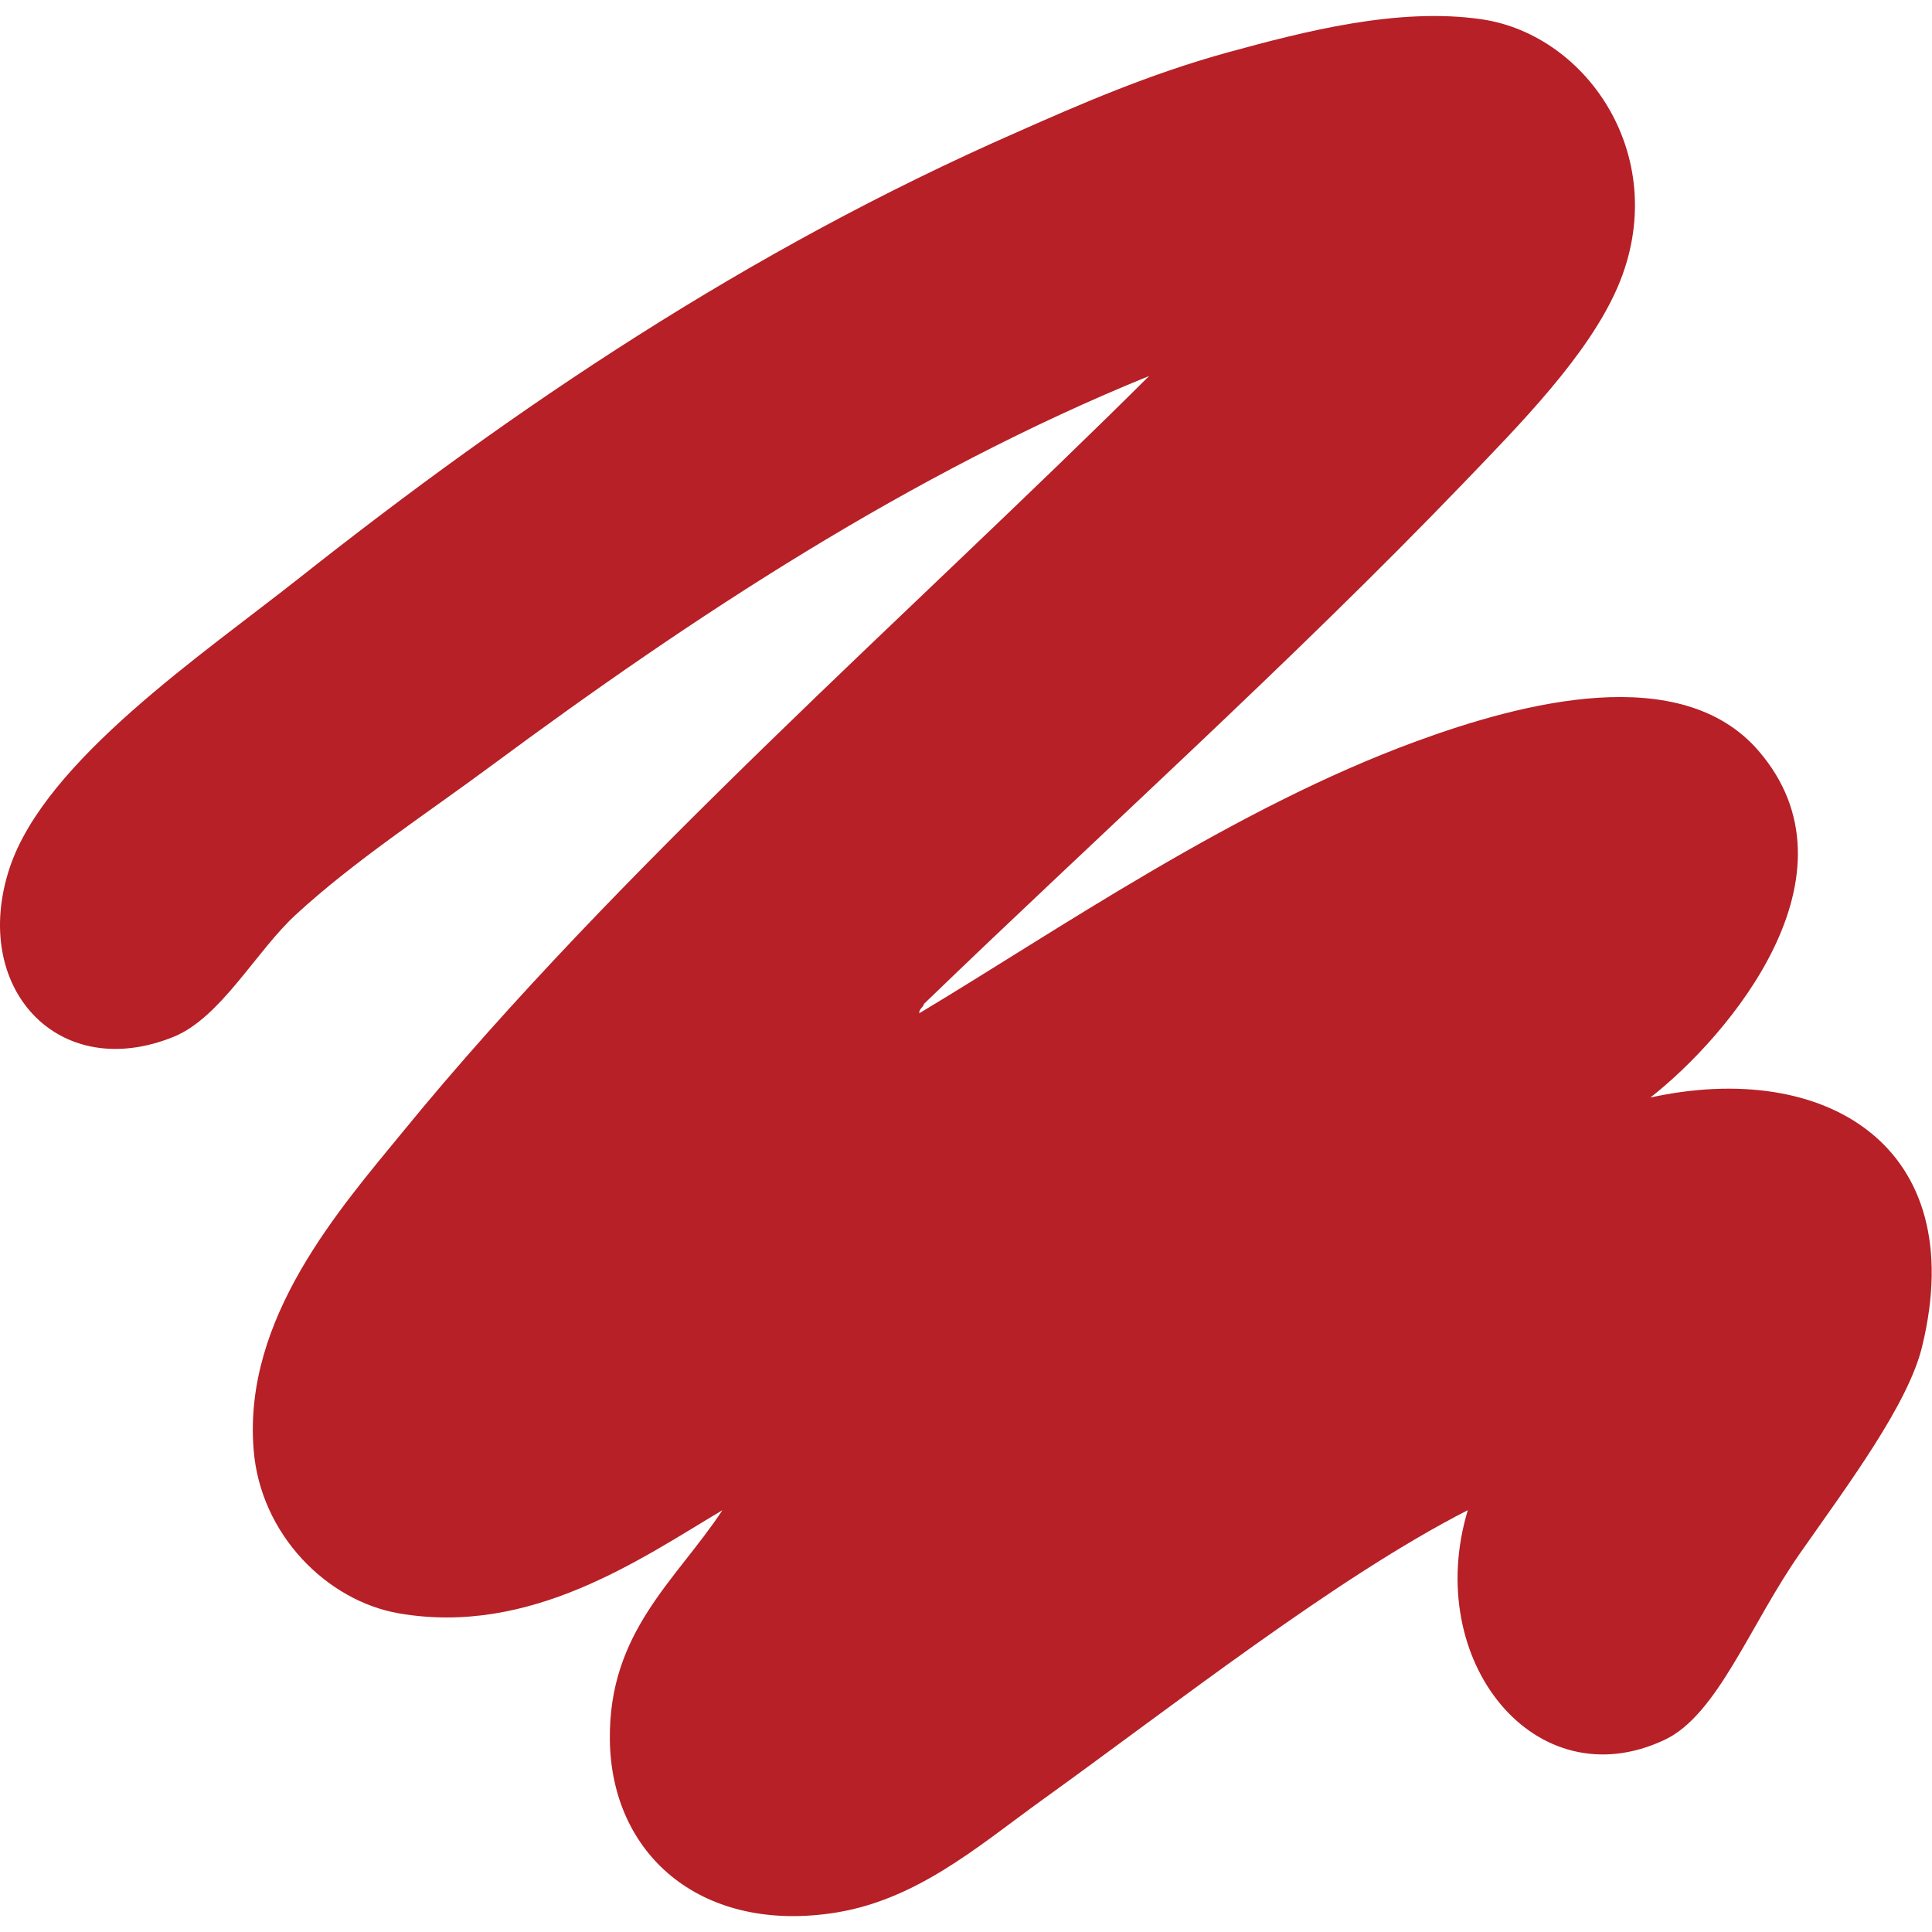
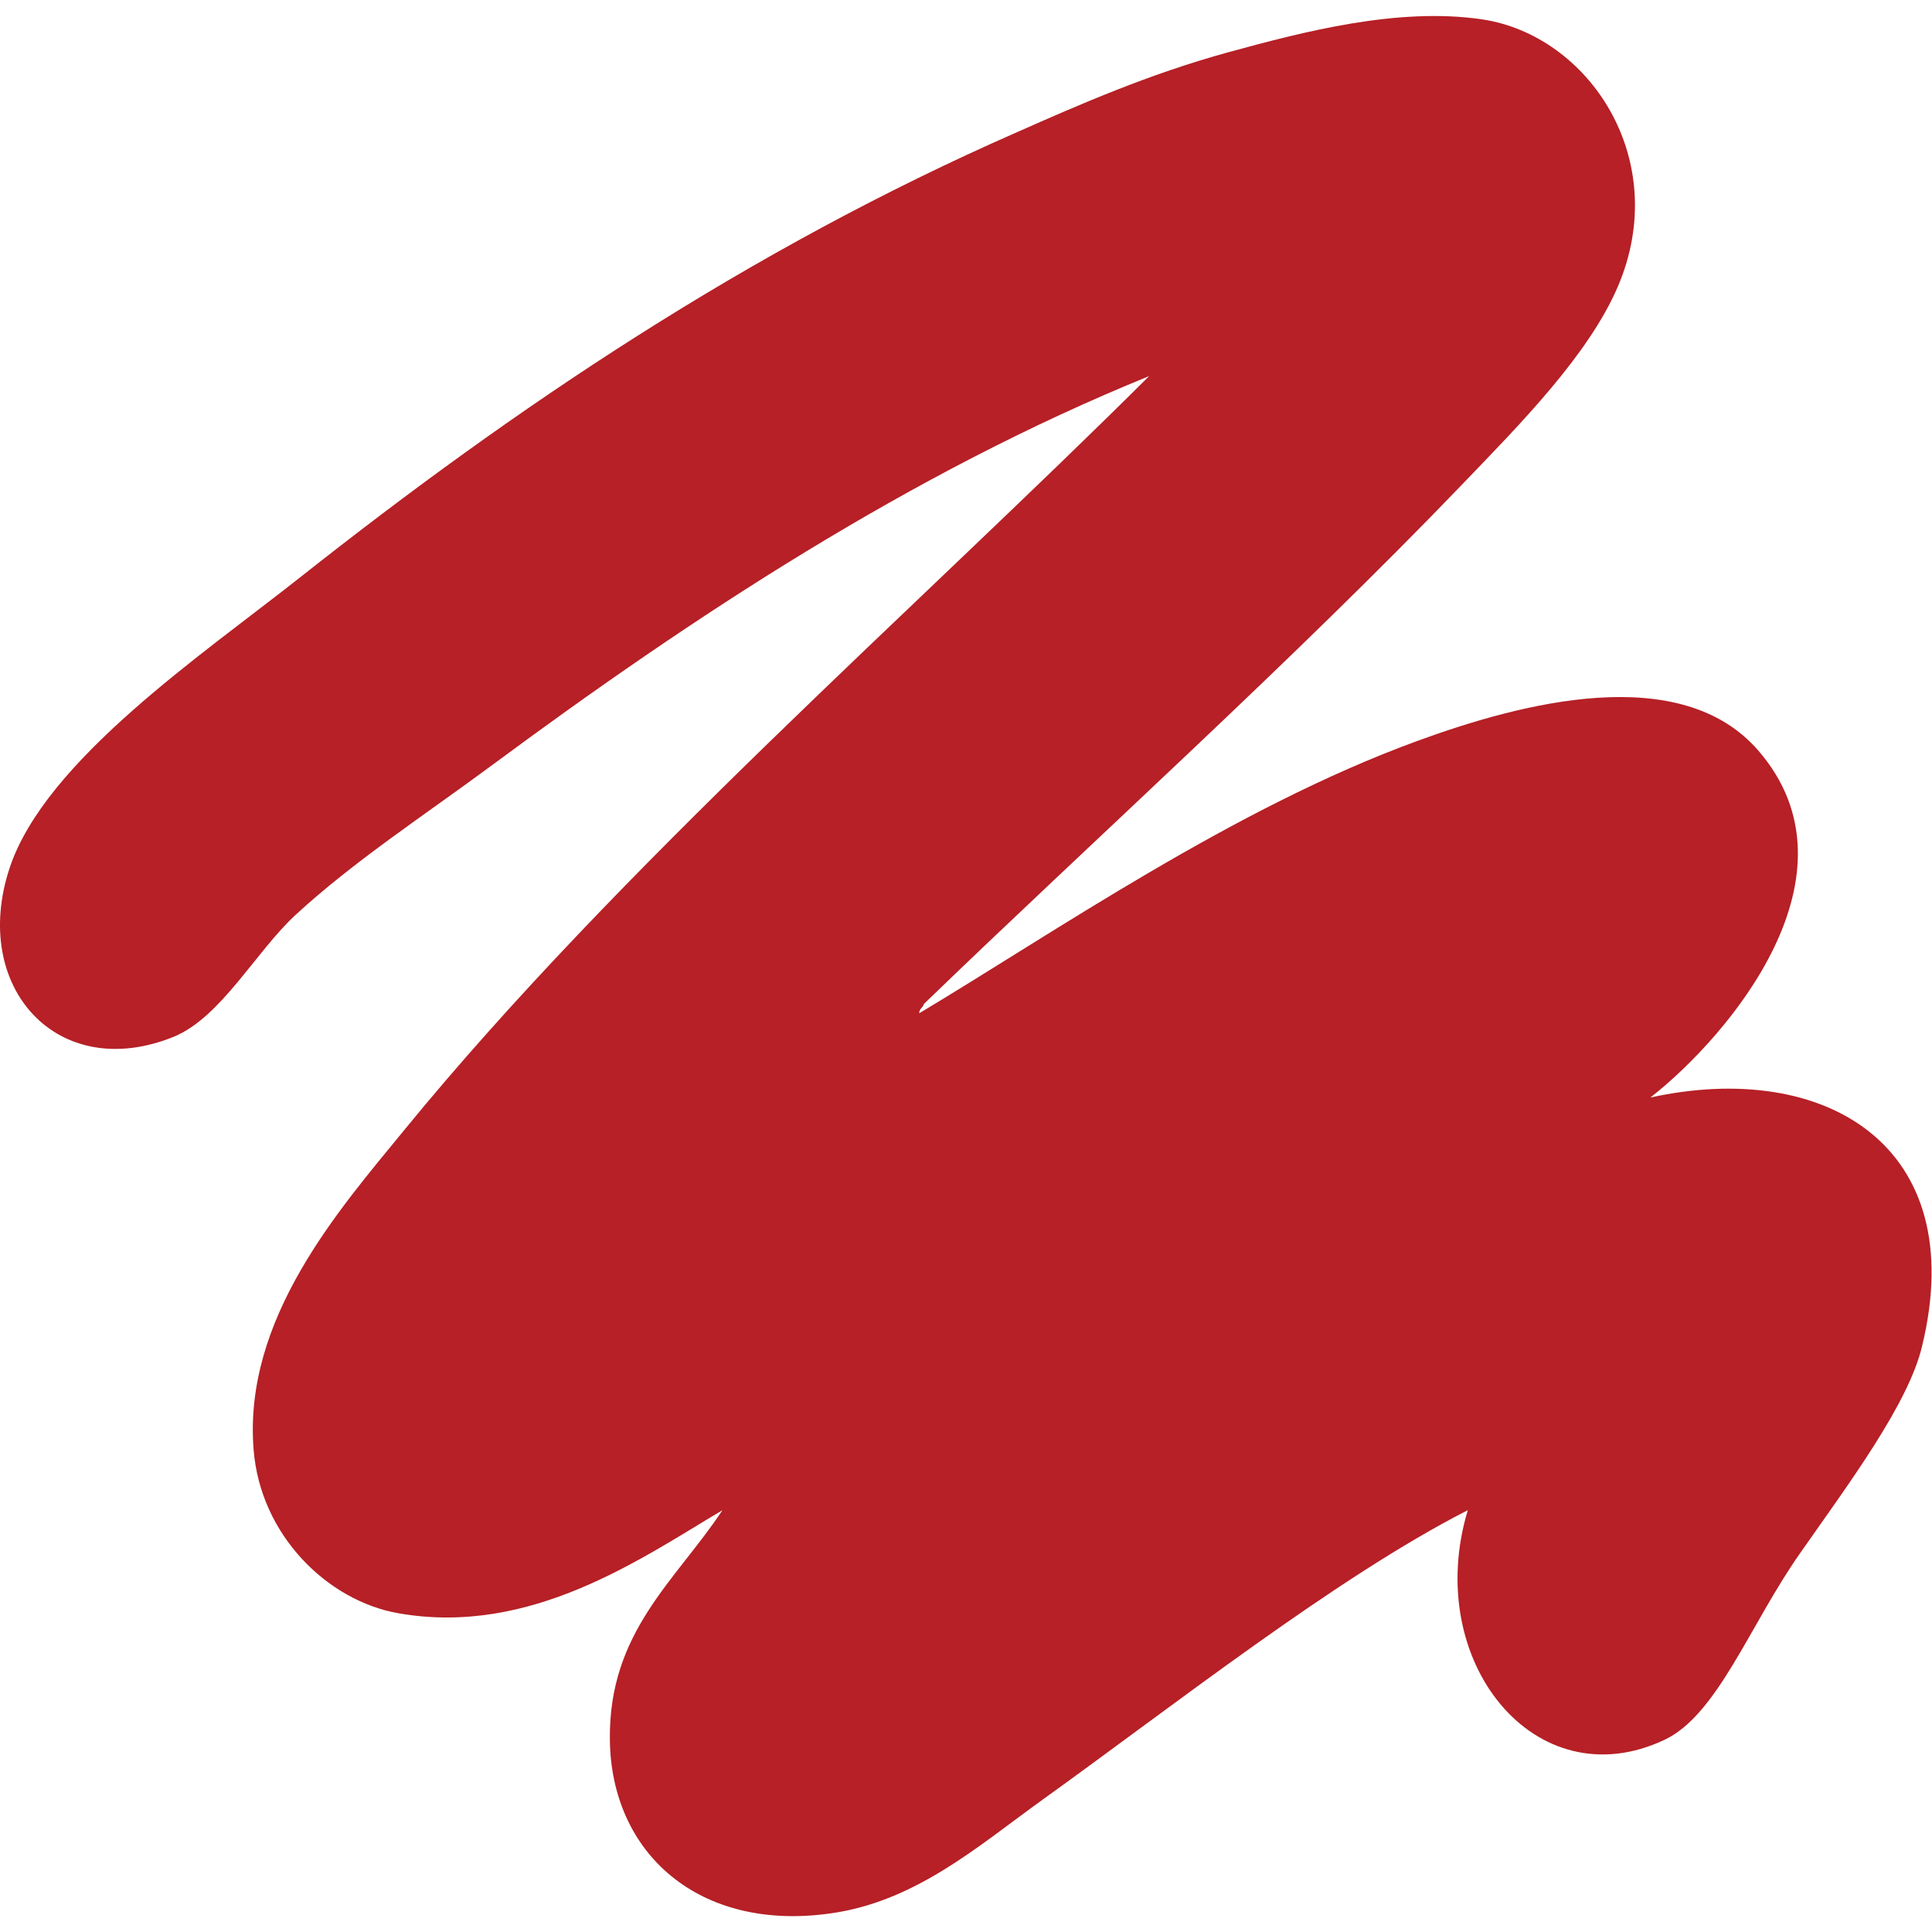
<svg xmlns="http://www.w3.org/2000/svg" version="1.0" id="Layer_1" x="0px" y="0px" width="15px" height="15px" viewBox="0 0 15 15" enable-background="new 0 0 15 15" xml:space="preserve">
  <g id="WedYqX_1_">
    <g>
-       <path fill="#B62026" d="M12.814,8.521c1.358-0.297,2.488,0.375,2.11,1.93c-0.106,0.447-0.569,1.066-0.944,1.602    c-0.392,0.557-0.644,1.262-1.056,1.455c-1.002,0.473-1.881-0.611-1.528-1.783c-1.021,0.521-2.285,1.517-3.313,2.256    c-0.497,0.359-0.981,0.785-1.638,0.875c-1.016,0.142-1.7-0.465-1.71-1.348c-0.011-0.84,0.513-1.236,0.874-1.783    c-0.634,0.377-1.487,0.978-2.512,0.801c-0.556-0.096-1.076-0.61-1.128-1.272c-0.082-1.021,0.669-1.869,1.166-2.476    c1.669-2.042,3.973-4.053,5.787-5.859C7.07,3.672,5.37,4.794,3.824,5.938C3.296,6.329,2.75,6.684,2.295,7.103    C1.987,7.387,1.715,7.899,1.35,8.049c-0.9,0.366-1.583-0.382-1.275-1.311c0.277-0.834,1.499-1.657,2.257-2.257    C3.991,3.17,5.799,1.946,7.901,1.024c0.466-0.206,1.017-0.449,1.638-0.619c0.578-0.158,1.314-0.351,1.966-0.255    c0.828,0.122,1.479,1.085,1.056,2.075c-0.229,0.534-0.766,1.075-1.201,1.528c-1.327,1.381-2.883,2.781-4.186,4.041    c-0.008,0.03-0.038,0.037-0.037,0.073c1.056-0.632,2.441-1.592,3.858-2.111c0.825-0.303,2.055-0.624,2.657,0.072    C14.484,6.79,13.426,8.041,12.814,8.521z" />
+       <path fill="#B62026" d="M12.814,8.521c1.357-0.297,2.487,0.375,2.109,1.93c-0.105,0.447-0.568,1.066-0.943,1.602    c-0.393,0.557-0.645,1.262-1.057,1.455c-1.002,0.473-1.881-0.611-1.527-1.783c-1.021,0.521-2.285,1.518-3.313,2.256    c-0.497,0.359-0.981,0.785-1.638,0.875c-1.016,0.143-1.7-0.465-1.71-1.348c-0.011-0.84,0.513-1.236,0.874-1.783    c-0.634,0.377-1.487,0.979-2.512,0.801c-0.556-0.096-1.076-0.609-1.128-1.271c-0.082-1.021,0.669-1.869,1.166-2.477    c1.669-2.042,3.973-4.052,5.787-5.858C7.07,3.672,5.37,4.794,3.824,5.938C3.296,6.329,2.75,6.684,2.295,7.103    C1.987,7.387,1.715,7.899,1.35,8.049c-0.9,0.366-1.583-0.382-1.275-1.311c0.277-0.834,1.499-1.657,2.257-2.257    C3.991,3.17,5.799,1.946,7.901,1.024c0.466-0.206,1.017-0.449,1.638-0.619c0.578-0.158,1.314-0.351,1.966-0.255    c0.828,0.122,1.479,1.085,1.056,2.075c-0.229,0.534-0.766,1.075-1.201,1.528c-1.326,1.381-2.883,2.781-4.186,4.041    c-0.008,0.03-0.038,0.037-0.037,0.073c1.056-0.632,2.441-1.592,3.858-2.111c0.825-0.303,2.055-0.624,2.657,0.072    C14.484,6.79,13.426,8.041,12.814,8.521z" />
    </g>
  </g>
</svg>
